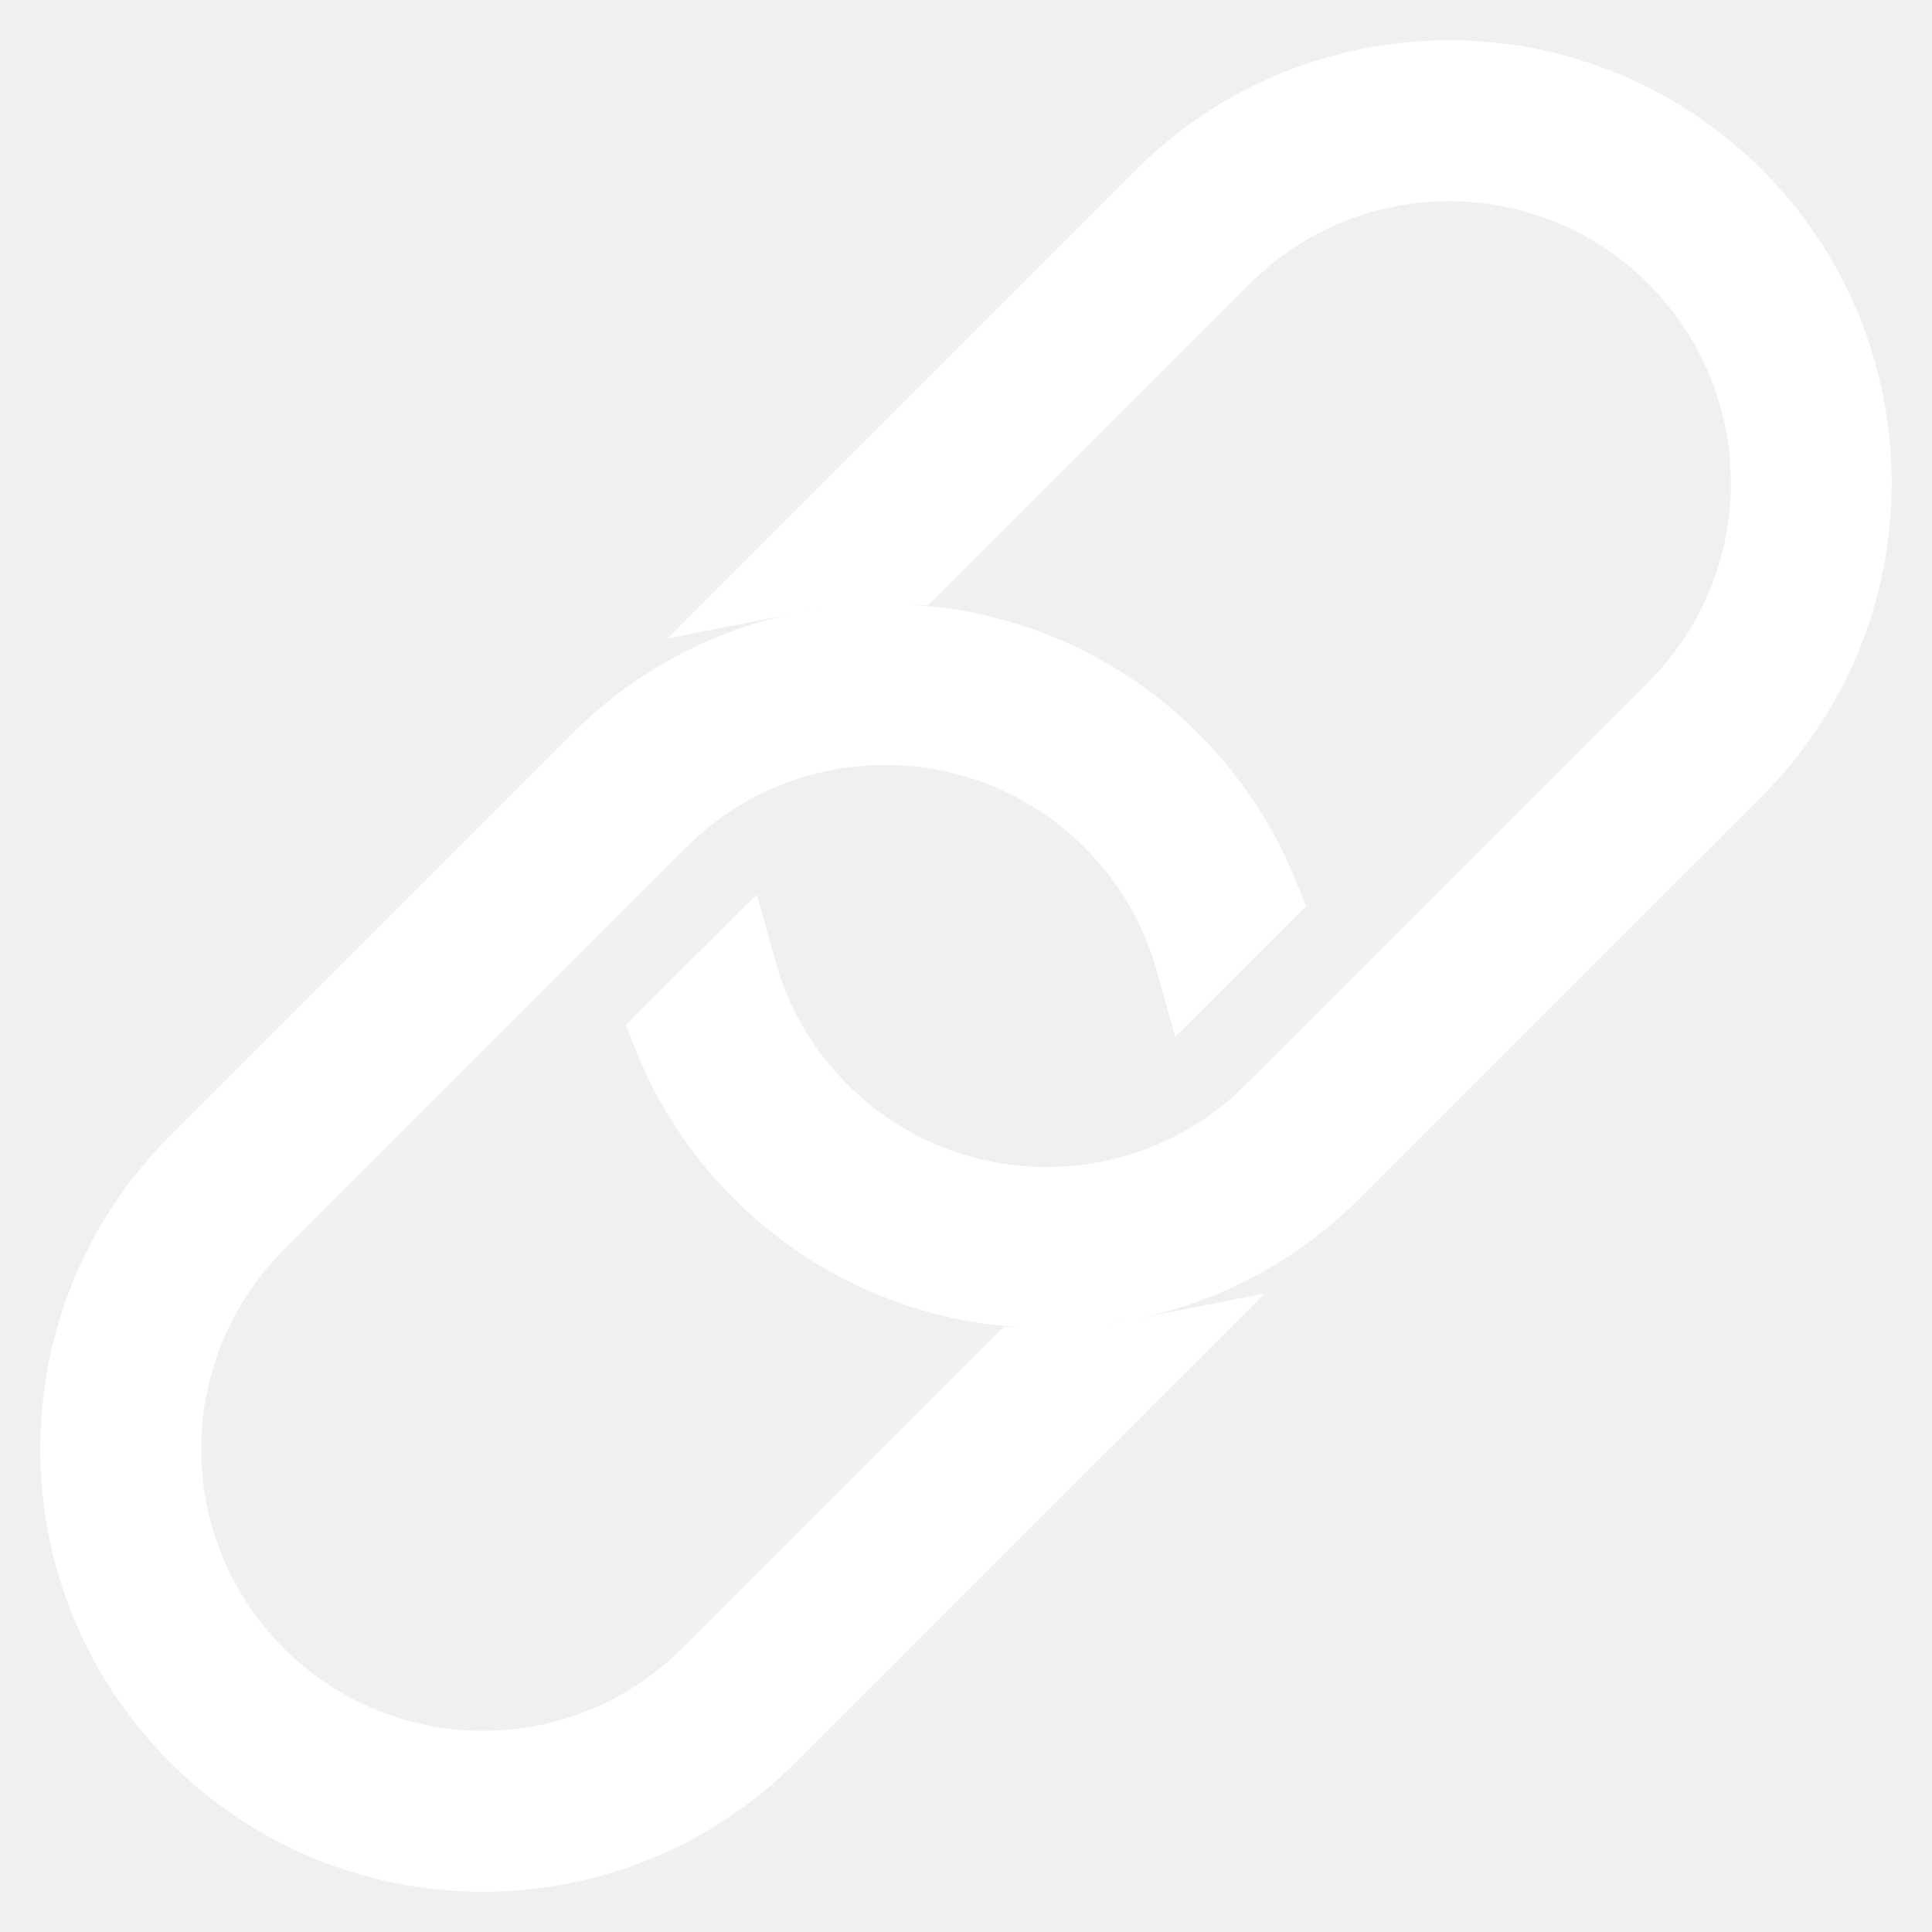
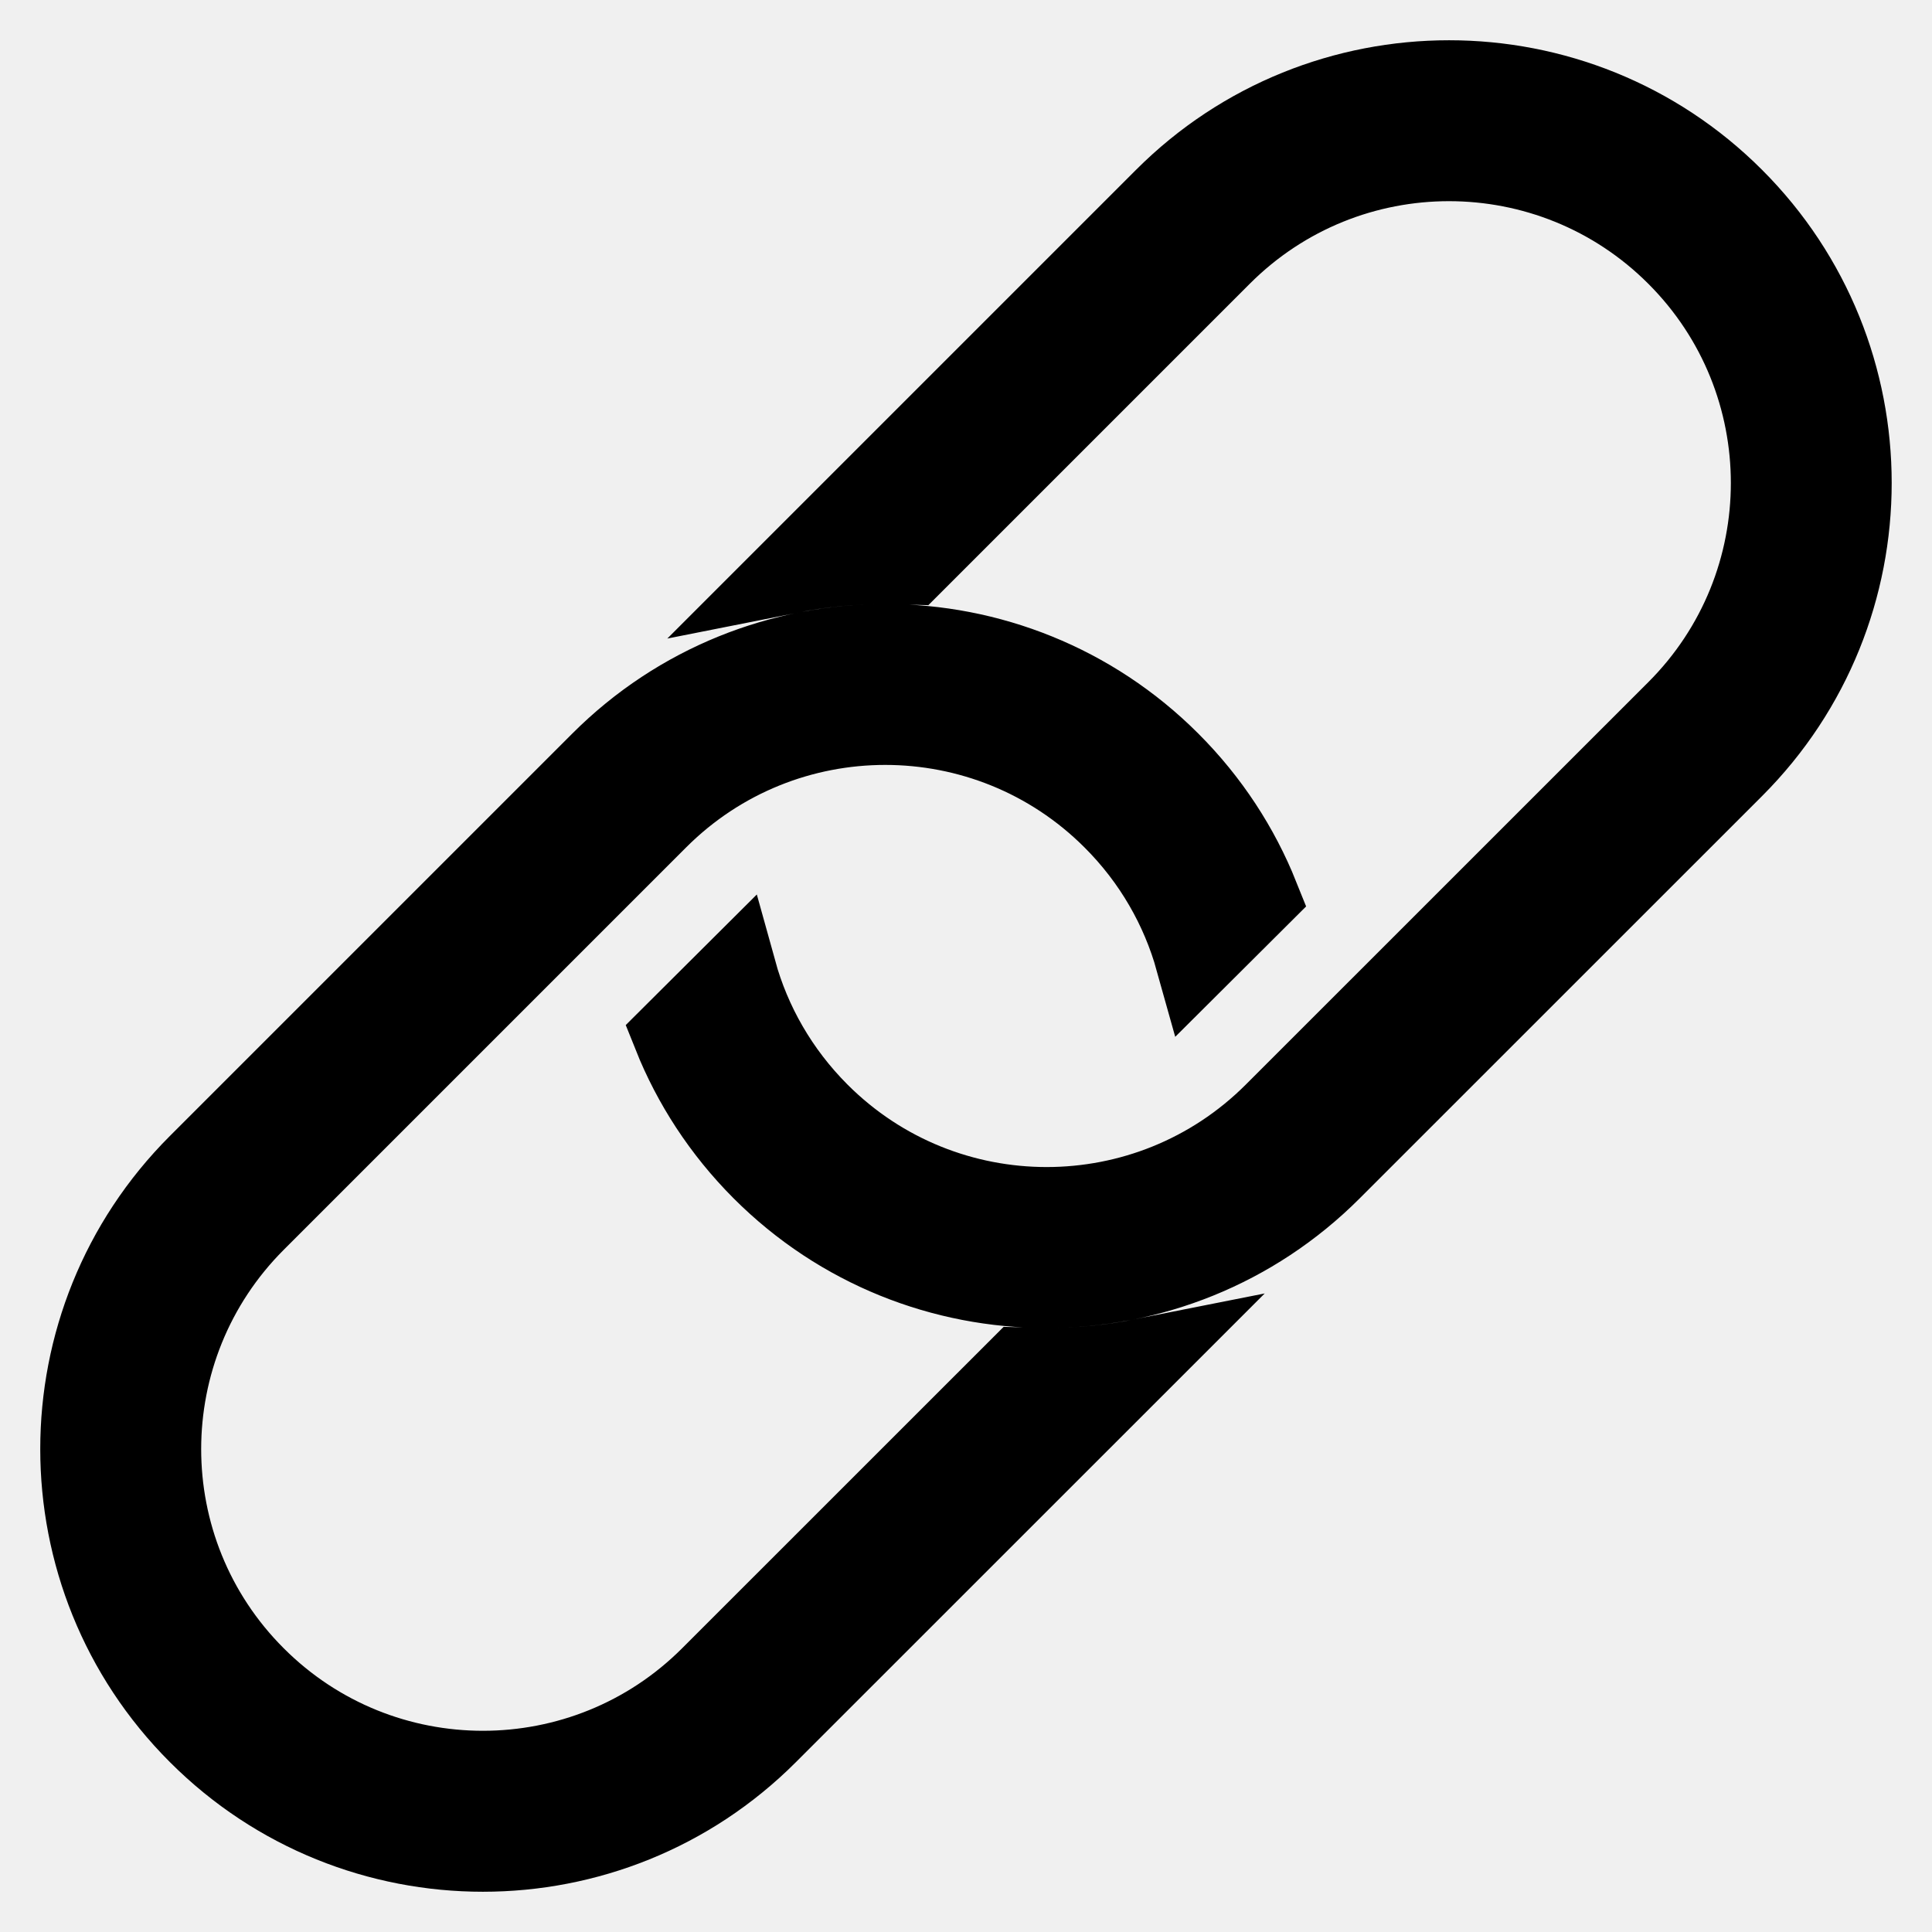
<svg xmlns="http://www.w3.org/2000/svg" width="24" height="24" fill-rule="evenodd" clip-rule="evenodd">
-   <path fill="#fff" stroke="#fff" d="M14.851 11.923c-.179-.641-.521-1.246-1.025-1.749-1.562-1.562-4.095-1.563-5.657 0l-4.998 4.998c-1.562 1.563-1.563 4.095 0 5.657 1.562 1.563 4.096 1.561 5.656 0l3.842-3.841.333.009c.404 0 .802-.04 1.189-.117l-4.657 4.656c-.975.976-2.255 1.464-3.535 1.464-1.28 0-2.56-.488-3.535-1.464-1.952-1.951-1.952-5.12 0-7.071l4.998-4.998c.975-.976 2.256-1.464 3.536-1.464 1.279 0 2.56.488 3.535 1.464.493.493.861 1.063 1.105 1.672l-.787.784zm-5.703.147c.178.643.521 1.25 1.026 1.756 1.562 1.563 4.096 1.561 5.656 0l4.999-4.998c1.563-1.562 1.563-4.095 0-5.657-1.562-1.562-4.095-1.563-5.657 0l-3.841 3.841-.333-.009c-.404 0-.802.04-1.189.117l4.656-4.656c.975-.976 2.256-1.464 3.536-1.464 1.279 0 2.56.488 3.535 1.464 1.951 1.951 1.951 5.119 0 7.071l-4.999 4.998c-.975.976-2.255 1.464-3.535 1.464-1.28 0-2.56-.488-3.535-1.464-.494-.495-.863-1.067-1.107-1.678l.788-.785z" />
+   <path fill="#000" stroke="#000" d="M14.851 11.923c-.179-.641-.521-1.246-1.025-1.749-1.562-1.562-4.095-1.563-5.657 0l-4.998 4.998c-1.562 1.563-1.563 4.095 0 5.657 1.562 1.563 4.096 1.561 5.656 0l3.842-3.841.333.009c.404 0 .802-.04 1.189-.117l-4.657 4.656c-.975.976-2.255 1.464-3.535 1.464-1.28 0-2.56-.488-3.535-1.464-1.952-1.951-1.952-5.12 0-7.071l4.998-4.998c.975-.976 2.256-1.464 3.536-1.464 1.279 0 2.56.488 3.535 1.464.493.493.861 1.063 1.105 1.672l-.787.784zm-5.703.147c.178.643.521 1.25 1.026 1.756 1.562 1.563 4.096 1.561 5.656 0l4.999-4.998c1.563-1.562 1.563-4.095 0-5.657-1.562-1.562-4.095-1.563-5.657 0l-3.841 3.841-.333-.009c-.404 0-.802.04-1.189.117l4.656-4.656c.975-.976 2.256-1.464 3.536-1.464 1.279 0 2.56.488 3.535 1.464 1.951 1.951 1.951 5.119 0 7.071l-4.999 4.998c-.975.976-2.255 1.464-3.535 1.464-1.28 0-2.56-.488-3.535-1.464-.494-.495-.863-1.067-1.107-1.678l.788-.785z" />
</svg>
